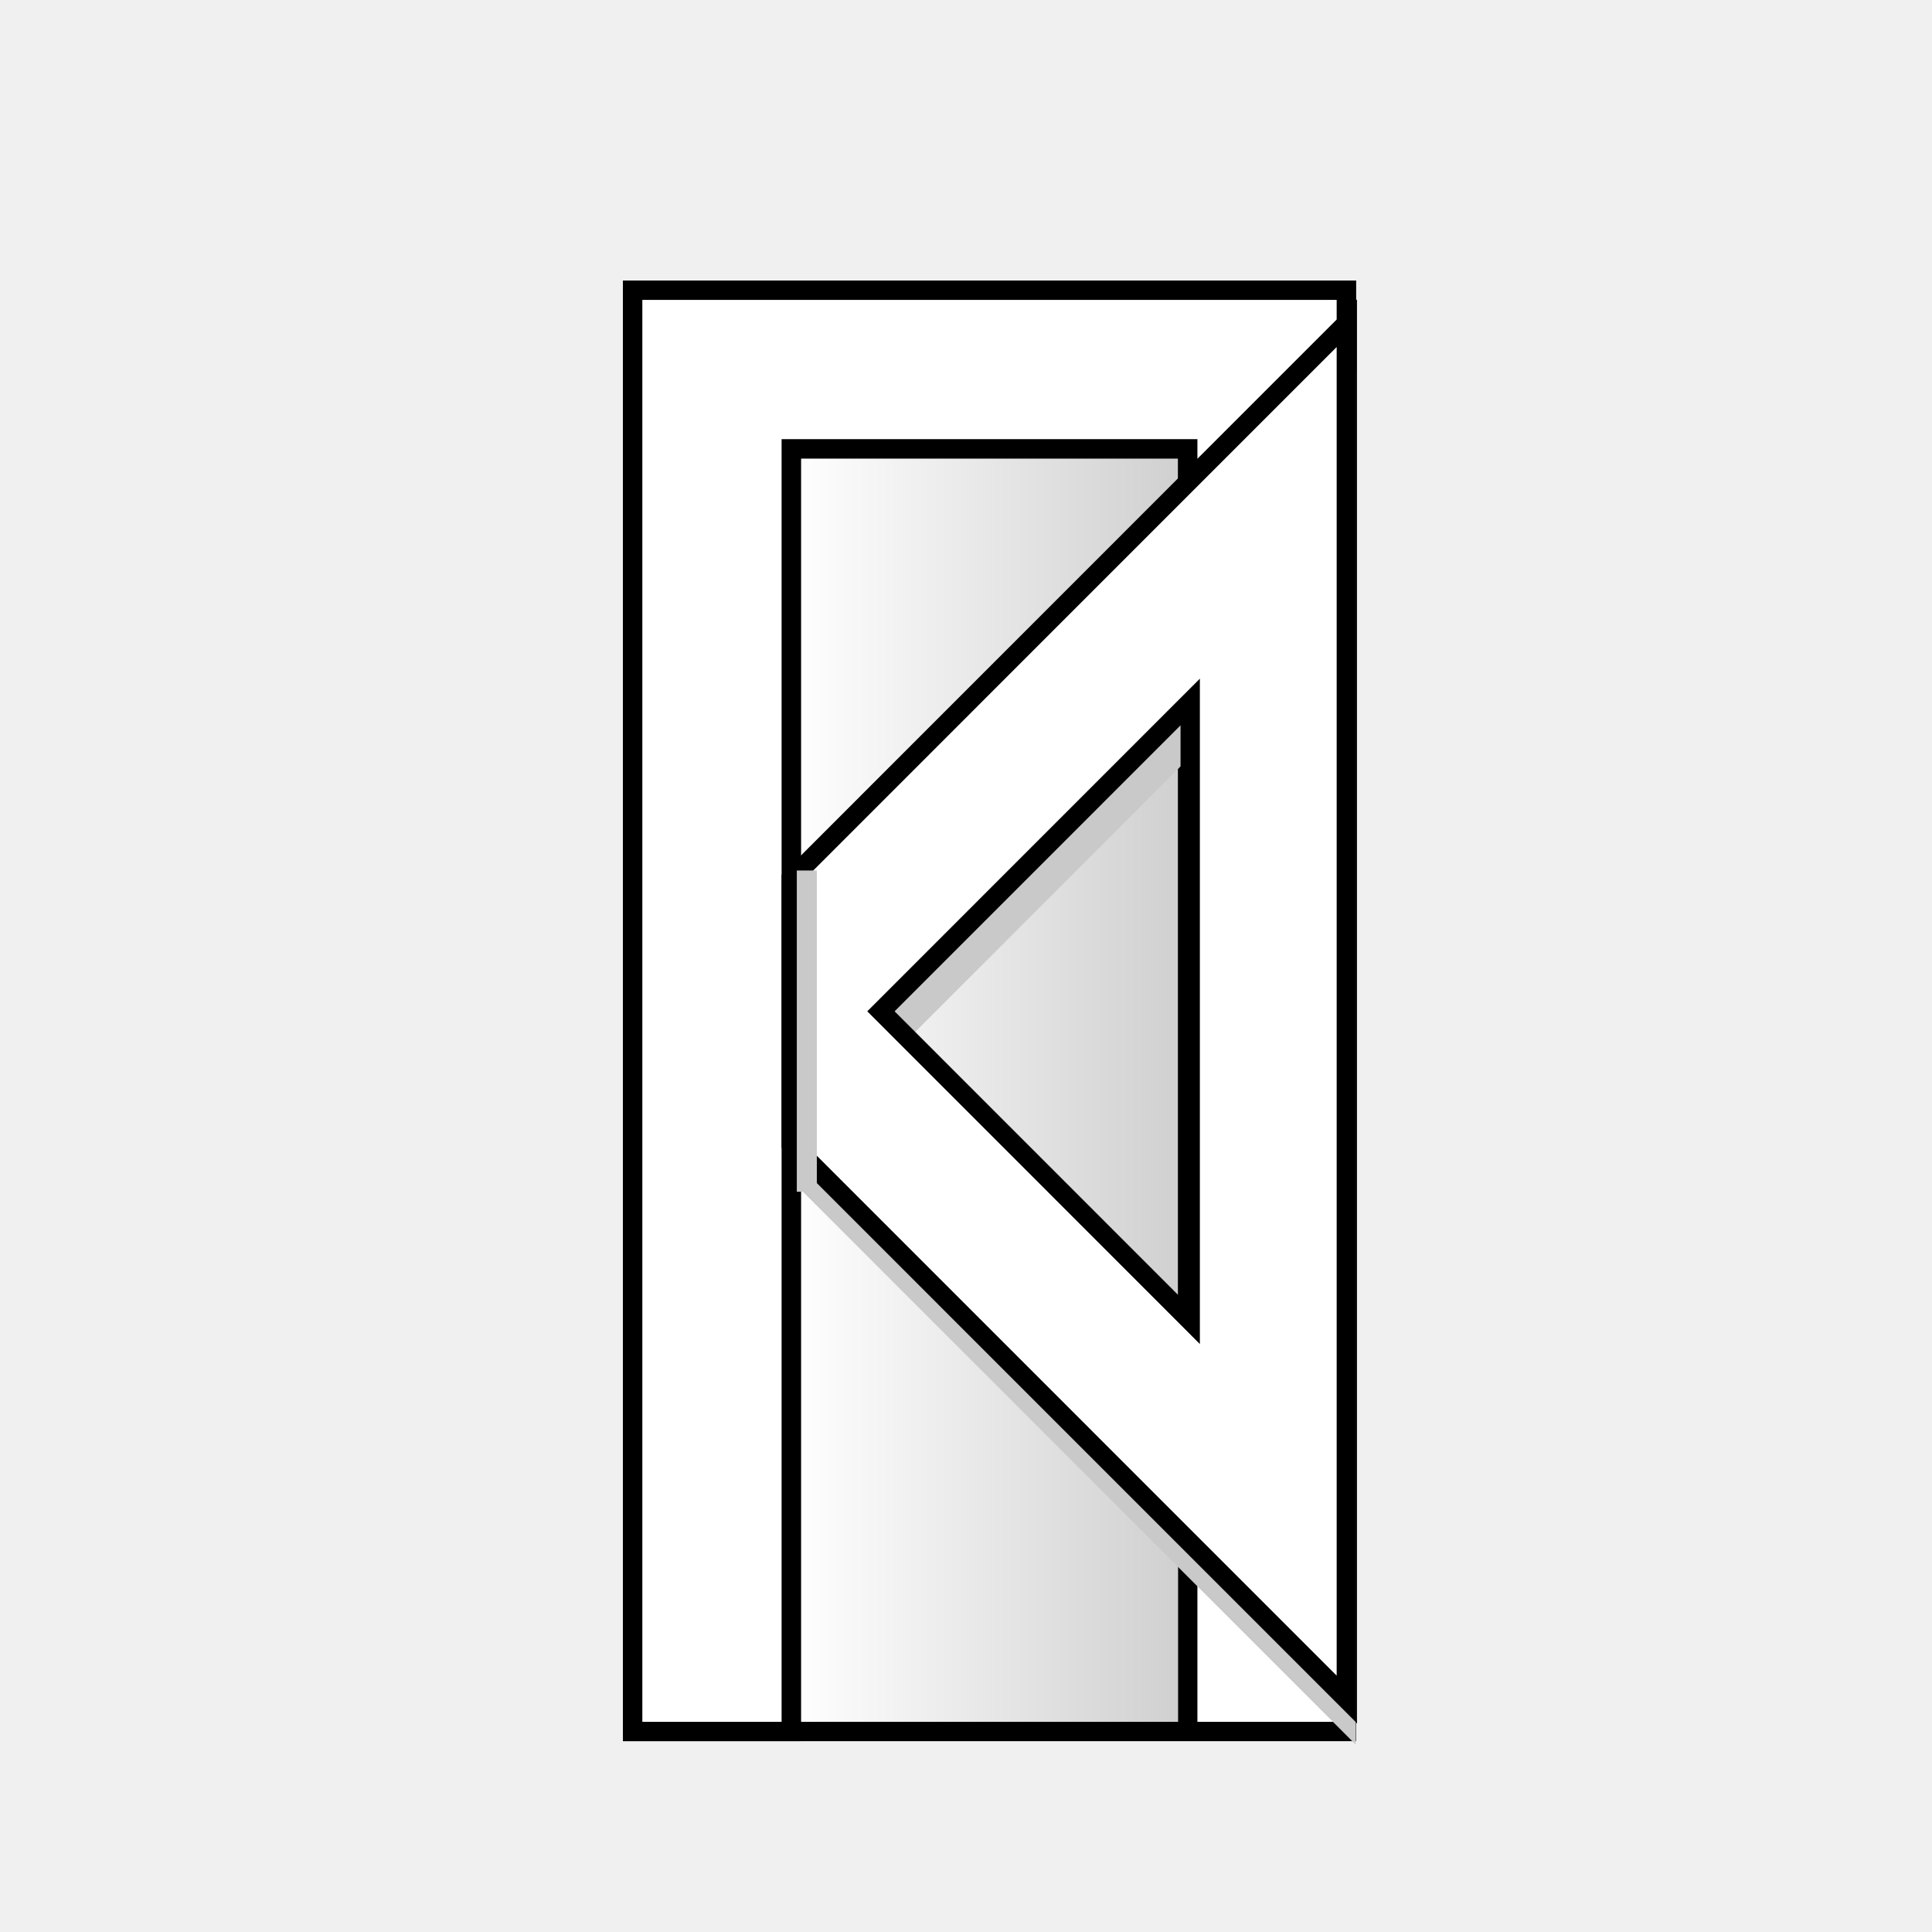
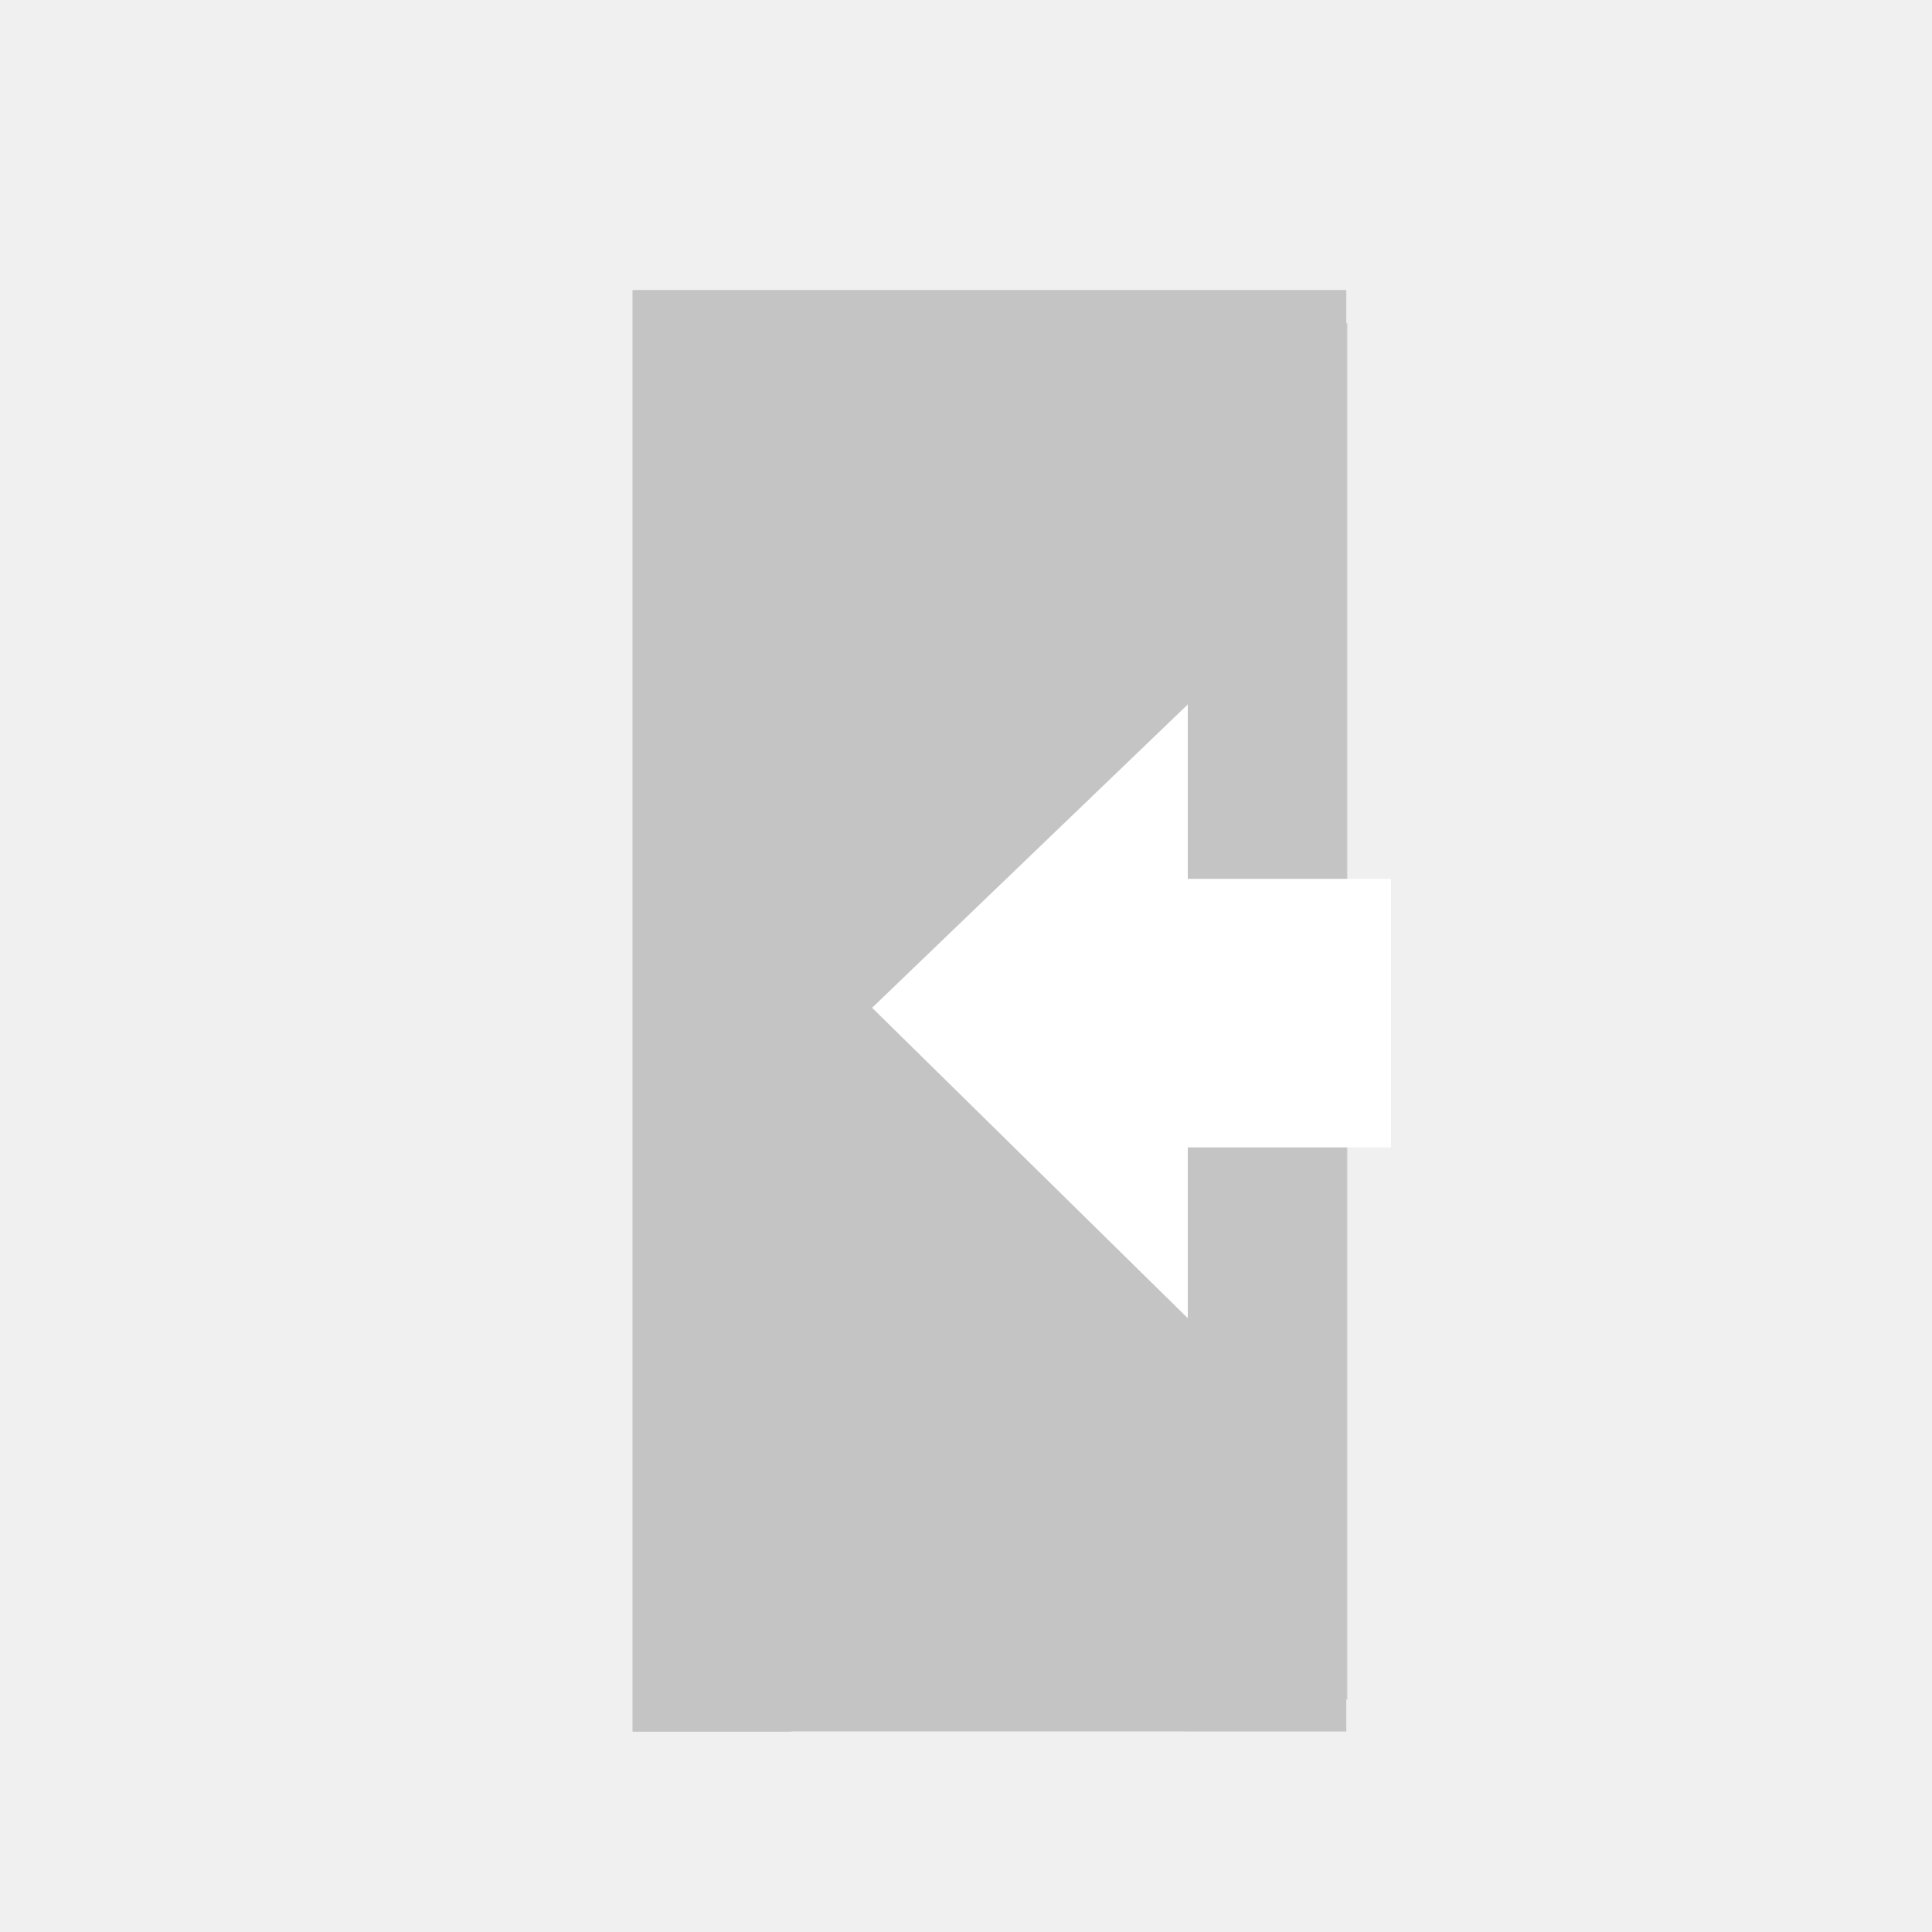
- <svg xmlns="http://www.w3.org/2000/svg" version="1.1" x="0px" y="0px" width="100px" height="100px" viewBox="0 0 100 100" enable-background="new 0 0 100 100" xml:space="preserve">
-   <g id="home" display="none">
-     <g display="inline">
-       <g>
-         <path fill="#FFFFFF" d="M51.29,10.63L13.011,48.91h76.558l0.001,0L51.29,10.63z M20.64,45.75l30.65-30.651L81.94,45.75H20.64z" />
-         <polygon points="20.64,45.861 81.94,45.861 51.29,15.21    " />
-       </g>
-       <g>
-         <path d="M23.471,45.861v43.762h54.971V45.861H23.471z" />
-         <path fill="#FFFFFF" d="M23.471,45.861v43.762h54.971V45.861H23.471z M75.281,86.463h-48.65V49.021h48.65V86.463z" />
-         <g>
-           <g>
-             <polygon points="75.108,34.448 75.108,22.351 64.045,22.351 64.045,23.385      " />
-           </g>
-           <path fill="#FFFFFF" d="M34.896,60.901v28.722H49.12V60.901H34.896z M45.96,89.623h-7.903V64.062h7.903V89.623z" />
-           <path fill="#FFFFFF" d="M45.96,89.623h-7.903V64.062h7.903V89.623z" />
-         </g>
-       </g>
-     </g>
+ <svg xmlns="http://www.w3.org/2000/svg" version="1.1" id="Layer_1" x="0px" y="0px" width="100px" height="100px" viewBox="0 0 100 100" enable-background="new 0 0 100 100" xml:space="preserve">
+   <path fill="#FFFFFF" d="M61.479,89.623H40.955V23.23h20.523V89.623L61.479,89.623z" />
+   <path fill="#C4C4C4" d="M32.747,15.022v74.601h36.938V15.022H32.747z" />
+   <g>
+     <polygon fill="none" points="40.955,23.23 40.955,45.489 61.479,24.962 61.479,23.23  " />
+     <polygon fill="none" points="61.479,68.23 61.479,36.463 45.598,52.348  " />
+     <polygon fill="#C4C4C4" points="69.736,16.703 69.686,16.754 69.686,87.938 69.736,87.99  " />
+     <polygon fill="#C4C4C4" points="61.605,68.359 61.605,36.335 61.479,36.463 61.479,68.23  " />
+     <polygon fill="#C4C4C4" points="32.747,15.022 32.747,89.623 40.955,89.623 40.955,59.204 40.955,45.489 40.955,23.23    61.479,23.23 69.686,15.022  " />
+     <path fill="#C4C4C4" d="M61.479,24.962L40.955,45.489v13.715L61.479,79.73V24.962z" />
+     <polygon fill="#FFFFFF" points="45.14,52.162 61.479,36.463 61.479,68.23  " />
  </g>
-   <g id="home_copy" display="none">
-     <g display="inline">
-       <polygon fill="none" points="81.829,45.75 81.94,45.75 51.29,15.099 20.64,45.75 20.751,45.75 51.29,15.21   " />
-       <polygon fill="#FFFFFF" points="89.569,48.909 75.108,34.448 64.045,23.385 51.29,10.63 13.011,48.91 23.471,48.91 23.471,45.861     20.64,45.861 20.751,45.75 20.64,45.75 51.29,15.099 81.94,45.75 81.829,45.75 81.94,45.861 78.441,45.861 78.441,48.91     89.568,48.91   " />
-       <polygon fill="#FFFFFF" stroke="#000000" stroke-miterlimit="10" points="51.29,15.21 20.751,45.75 81.829,45.75   " />
-       <polygon fill="#FFFFFF" stroke="#000000" stroke-miterlimit="10" points="81.94,45.861 81.829,45.75 20.751,45.75 20.64,45.861     23.471,45.861 78.441,45.861   " />
-       <polygon fill="#FFFFFF" stroke="#000000" stroke-miterlimit="10" points="49.12,60.901 49.12,86.463 75.281,86.463 75.281,49.021     26.631,49.021 26.631,86.463 34.896,86.463 34.896,60.901   " />
-       <polygon fill="#FFFFFF" stroke="#000000" stroke-miterlimit="10" points="23.471,45.861 23.471,48.91 23.471,89.623     34.896,89.623 34.896,86.463 26.631,86.463 26.631,49.021 75.281,49.021 75.281,86.463 49.12,86.463 49.12,89.623 78.441,89.623     78.441,48.91 78.441,45.861   " />
-       <polygon fill="#FFFFFF" stroke="#000000" stroke-miterlimit="10" points="75.108,22.351 64.045,22.351 64.045,23.385     75.108,34.448   " />
-       <polygon fill="#FFFFFF" stroke="#000000" stroke-miterlimit="10" points="34.896,60.901 34.896,86.463 34.896,89.623     38.057,89.623 38.057,86.463 38.057,64.062 45.96,64.062 45.96,86.463 45.96,89.623 49.12,89.623 49.12,86.463 49.12,60.901   " />
-       <rect x="38.057" y="64.062" fill="#FFFFFF" width="7.903" height="22.401" />
-       <rect x="38.057" y="86.463" fill="#FFFFFF" width="7.903" height="3.777" />
-     </g>
-   </g>
-   <g id="edit" display="none">
-     <g display="inline">
-       <polygon fill="#EEEEEE" points="39.212,35.696 56.162,52.646 56.973,52.791 39.901,35.719   " />
-       <path fill="#EEEEEE" d="M64.786,53.616L14.025,2.856c-1.389-1.389-3.229-2.16-5.189-2.184l52.841,52.841L64.786,53.616z" />
-       <path fill="#EEEEEE" d="M99.049,90.887c0.507-1.258,0.254-2.754-0.764-3.771L68.039,56.869l-3.109-0.103L99.049,90.887z" />
-       <path fill="#F2F2F2" d="M56.162,52.646l-16.95-16.95l-0.02,0l3.145,3.145l-13.92-0.459l12.843,12.843    c1.413,1.413,3.291,2.19,5.286,2.19c0.553,0,1.105-0.061,1.643-0.182l0.112-0.051c0.762-0.219,1.552-0.33,2.348-0.33    c0.257,0,0.511,0.015,0.764,0.037l2.487-0.646L56.162,52.646z" />
-       <path fill="#D6D6D6" d="M39.192,35.696l0.02,0l0.689,0.023L5.565,1.382C4.793,1.746,4.078,2.236,3.457,2.857    C2.046,4.268,1.269,6.145,1.269,8.14c0,1.996,0.778,3.872,2.189,5.283l21.706,21.706l13.921,0.46L39.192,35.696z" />
-       <polygon fill="#B6B6B6" points="39.192,35.696 39.086,35.589 25.165,35.129 28.417,38.381 42.337,38.841   " />
-       <path fill="#FFFFFF" d="M56.973,52.791l0.482,0.086l39.836,39.834c0.361-0.162,0.703-0.376,0.991-0.665    c0.342-0.342,0.597-0.737,0.767-1.159L64.93,56.767l3.109,0.103l-3.253-3.253l-3.109-0.103L8.836,0.672    c-0.031,0-0.062-0.004-0.093-0.004c-1.118,0-2.195,0.252-3.177,0.714l34.336,34.337L56.973,52.791z" />
-       <path fill="#C2C2C2" d="M93.354,92.048c1.026,1.028,2.646,1.241,3.937,0.663L57.455,52.877l-0.482-0.086l-0.811-0.145    l-2.263-0.403l-2.487,0.646c1.976,0.176,3.81,1.026,5.228,2.446L93.354,92.048z" />
-       <path d="M56.286,55.689v-0.002l36.715,36.714c1.556,1.557,4.079,1.556,5.635-0.002c1.557-1.557,1.559-4.081,0.003-5.638    L14.379,2.502C11.267-0.61,6.217-0.61,3.104,2.504c-3.113,3.112-3.112,8.16,0.001,11.273l37.801,37.801    c2.025,2.024,4.869,2.736,7.466,2.126l0.067-0.041C51.134,52.889,54.16,53.562,56.286,55.689z M50.648,52.853    c-0.795,0-1.585,0.111-2.348,0.33l-0.112,0.051c-0.538,0.121-1.09,0.182-1.643,0.182c-1.996,0-3.873-0.777-5.286-2.19    L28.417,38.381l-3.252-3.252L3.458,13.423C2.047,12.012,1.27,10.136,1.269,8.14c0-1.996,0.777-3.872,2.188-5.283    c0.621-0.621,1.336-1.111,2.108-1.475C6.548,0.92,7.625,0.668,8.743,0.668c0.031,0,0.062,0.004,0.093,0.004    c1.961,0.024,3.801,0.794,5.189,2.184l50.761,50.76l3.253,3.253l30.246,30.246c1.018,1.018,1.271,2.514,0.764,3.771    c-0.17,0.422-0.425,0.817-0.767,1.159c-0.288,0.289-0.63,0.503-0.991,0.665c-1.29,0.578-2.91,0.365-3.937-0.663L56.64,55.336    c-1.418-1.42-3.252-2.271-5.228-2.446C51.159,52.867,50.905,52.853,50.648,52.853z" />
-     </g>
-   </g>
-   <g id="home_copy_2" display="none">
-     <g display="inline">
-       <g>
-         <path fill="#FFFFFF" d="M51.29,10.63L13.011,48.91h76.558l0.001,0L51.29,10.63z M20.64,45.75l30.65-30.651L81.94,45.75H20.64z" />
-         <polygon fill="#FFFFFF" stroke="#000000" stroke-miterlimit="10" points="20.64,45.861 81.94,45.861 51.29,15.21    " />
-       </g>
-       <g>
-         <path fill="#FFFFFF" stroke="#000000" stroke-miterlimit="10" d="M23.471,45.861v43.762h54.971V45.861H23.471z" />
-         <path fill="#FFFFFF" stroke="#000000" stroke-miterlimit="10" d="M23.471,45.861v43.762h54.971V45.861H23.471z M75.281,86.463     h-48.65V49.021h48.65V86.463z" />
-         <g>
-           <g>
-             <polygon fill="#FFFFFF" stroke="#000000" stroke-miterlimit="10" points="75.108,34.448 75.108,22.351 64.045,22.351        64.045,23.385      " />
-           </g>
-         </g>
-       </g>
-     </g>
-   </g>
-   <g id="login">
-     <linearGradient id="SVGID_1_" gradientUnits="userSpaceOnUse" x1="40.955" y1="56.427" x2="61.477" y2="56.427">
-       <stop offset="0" style="stop-color:#FFFFFF" />
-       <stop offset="1" style="stop-color:#CFCFCF" />
-     </linearGradient>
-     <path fill="url(#SVGID_1_)" d="M61.478,89.623H40.955V23.23h20.523V89.623z" />
-     <path fill="#FFFFFF" stroke="#000000" stroke-miterlimit="10" d="M32.747,15.022v74.601h36.939V15.022H32.747z M61.478,89.623   H40.955V23.23h20.523V89.623z" />
-     <g>
-       <polygon fill="none" points="40.955,23.23 40.955,45.489 61.478,24.962 61.478,23.23   " />
-       <polygon fill="none" points="61.478,68.231 61.478,36.463 45.598,52.347   " />
-       <polygon fill="none" points="40.955,59.204 40.955,89.623 61.478,89.623 61.478,79.73   " />
-       <polygon fill="#FFFFFF" stroke="#000000" stroke-miterlimit="10" points="69.737,16.703 69.686,16.754 69.686,87.938     69.737,87.99   " />
-       <polygon fill="#FFFFFF" stroke="#000000" stroke-miterlimit="10" points="61.605,68.359 61.605,36.335 61.478,36.463     61.478,68.231   " />
-       <polygon fill="#FFFFFF" stroke="#000000" stroke-miterlimit="10" points="32.747,15.022 32.747,89.623 40.955,89.623     40.955,59.204 40.955,45.489 40.955,23.23 61.478,23.23 61.478,24.962 69.686,16.754 69.686,15.022   " />
-       <path fill="#C9C9C9" d="M61.959,27.313L41.436,47.841v13.721l20.523,20.526l8.208,8.208v-71.19L61.959,27.313z M62.087,70.717    l-0.128-0.128l-15.88-15.885l15.88-15.889l0.128-0.128V70.717z" />
-       <path fill="#FFFFFF" stroke="#000000" stroke-miterlimit="10" d="M61.478,24.962L40.955,45.489v13.715L61.478,79.73l8.208,8.208    V16.754L61.478,24.962z M61.605,68.359l-0.128-0.128l-15.88-15.885l15.88-15.883l0.128-0.128V68.359z" />
-     </g>
-     <rect x="41.243" y="45.057" fill="#C9C9C9" width="1.036" height="16.628" />
-   </g>
-   <g id="logout" display="none">
-     <linearGradient id="SVGID_2_" gradientUnits="userSpaceOnUse" x1="40.955" y1="56.427" x2="61.477" y2="56.427">
-       <stop offset="0" style="stop-color:#CFCFCF" />
-       <stop offset="1" style="stop-color:#FFFFFF" />
-     </linearGradient>
-     <path display="inline" fill="url(#SVGID_2_)" d="M61.478,89.623H40.955V23.23h20.523V89.623z" />
-     <g display="inline">
-       <polygon fill="none" points="32.304,52.347 32.747,52.789 32.747,51.904   " />
-       <polygon fill="#FFFFFF" stroke="#000000" stroke-miterlimit="10" points="32.747,15.022 32.747,33.755 40.955,25.547     40.955,23.23 50.107,23.23 56.308,23.23 61.478,23.23 61.478,89.623 69.686,89.623 69.686,15.022   " />
-       <g>
-         <polygon fill="none" points="32.555,54.704 32.747,54.896 32.747,54.513    " />
-       </g>
-       <path fill="#FFFFFF" stroke="#000000" stroke-miterlimit="10" d="M34.754,23.23l-9.153,9.153l-8.208,8.208L5.637,52.347    l11.756,11.756l8.208,8.208l15.353,15.353V23.23H34.754z M32.954,68.35l-7.353-7.353l-8.208-8.208l-0.442-0.442l0.442-0.442    l8.208-8.208l7.353-7.353V68.35z" />
-     </g>
-   </g>
-   <g id="Layer_7" display="none">
- </g>
+   <rect x="53.538" y="45.489" fill="#FFFFFF" width="18.462" height="13.901" />
</svg>
